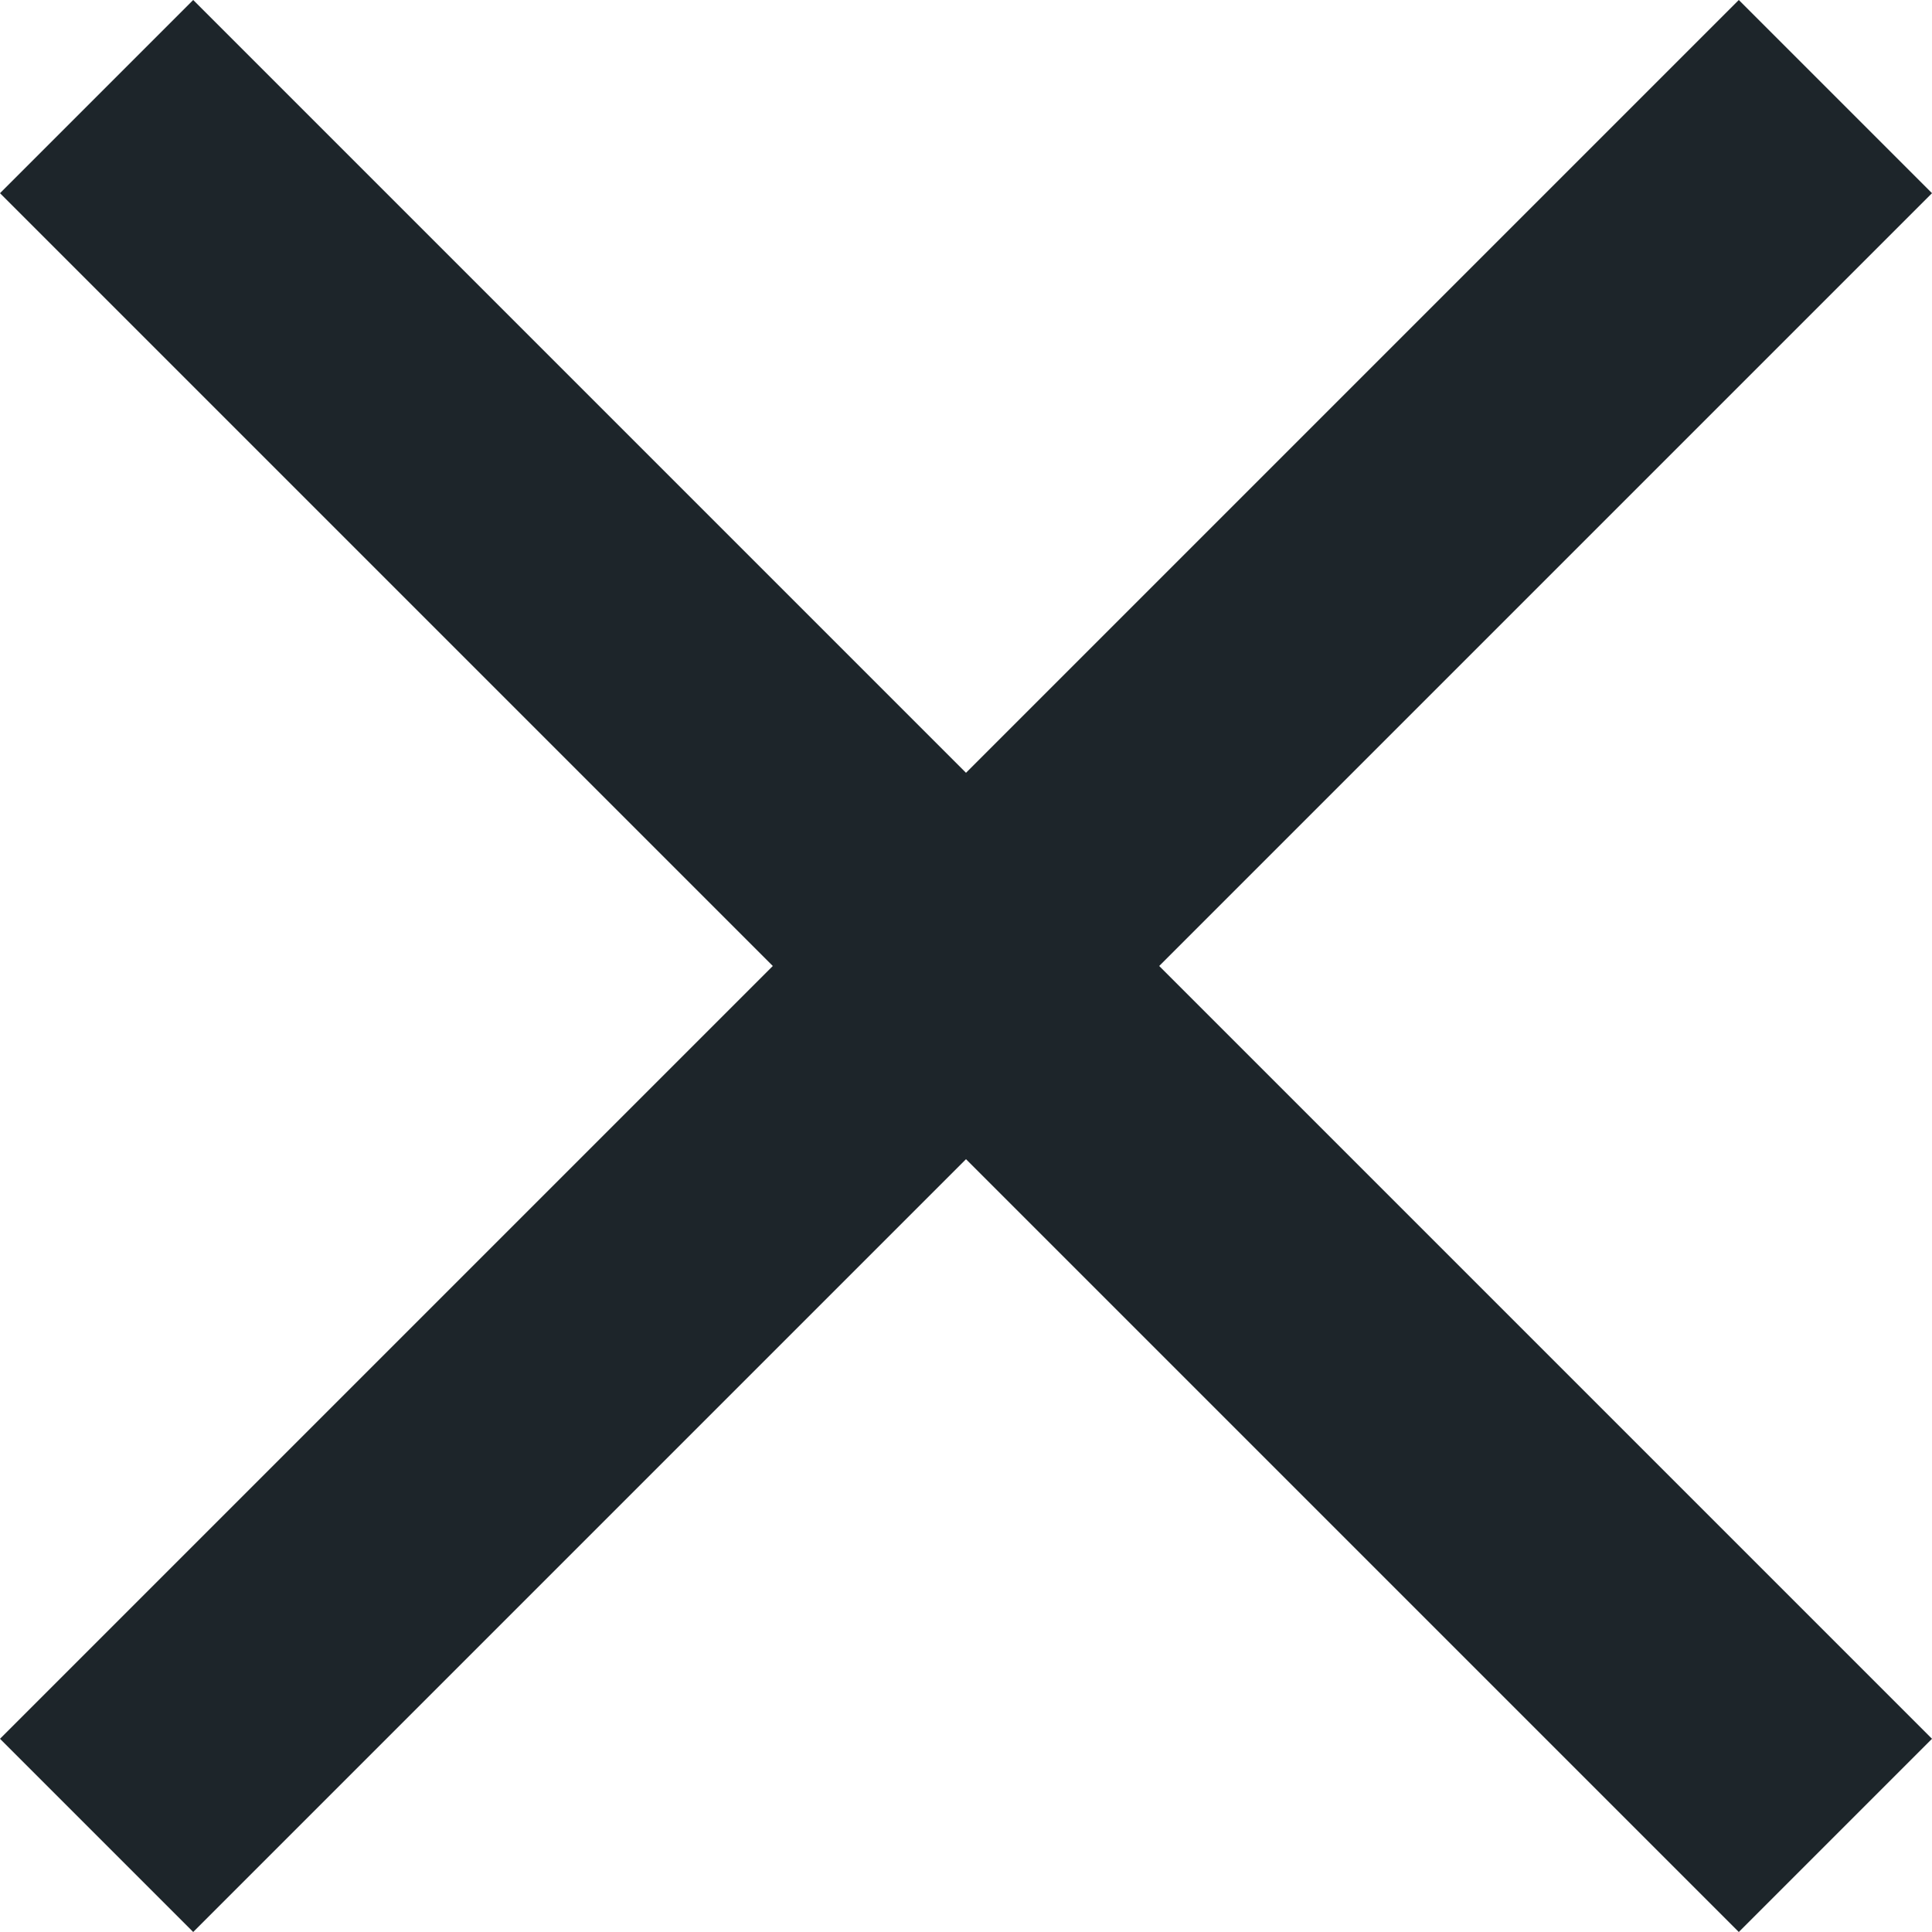
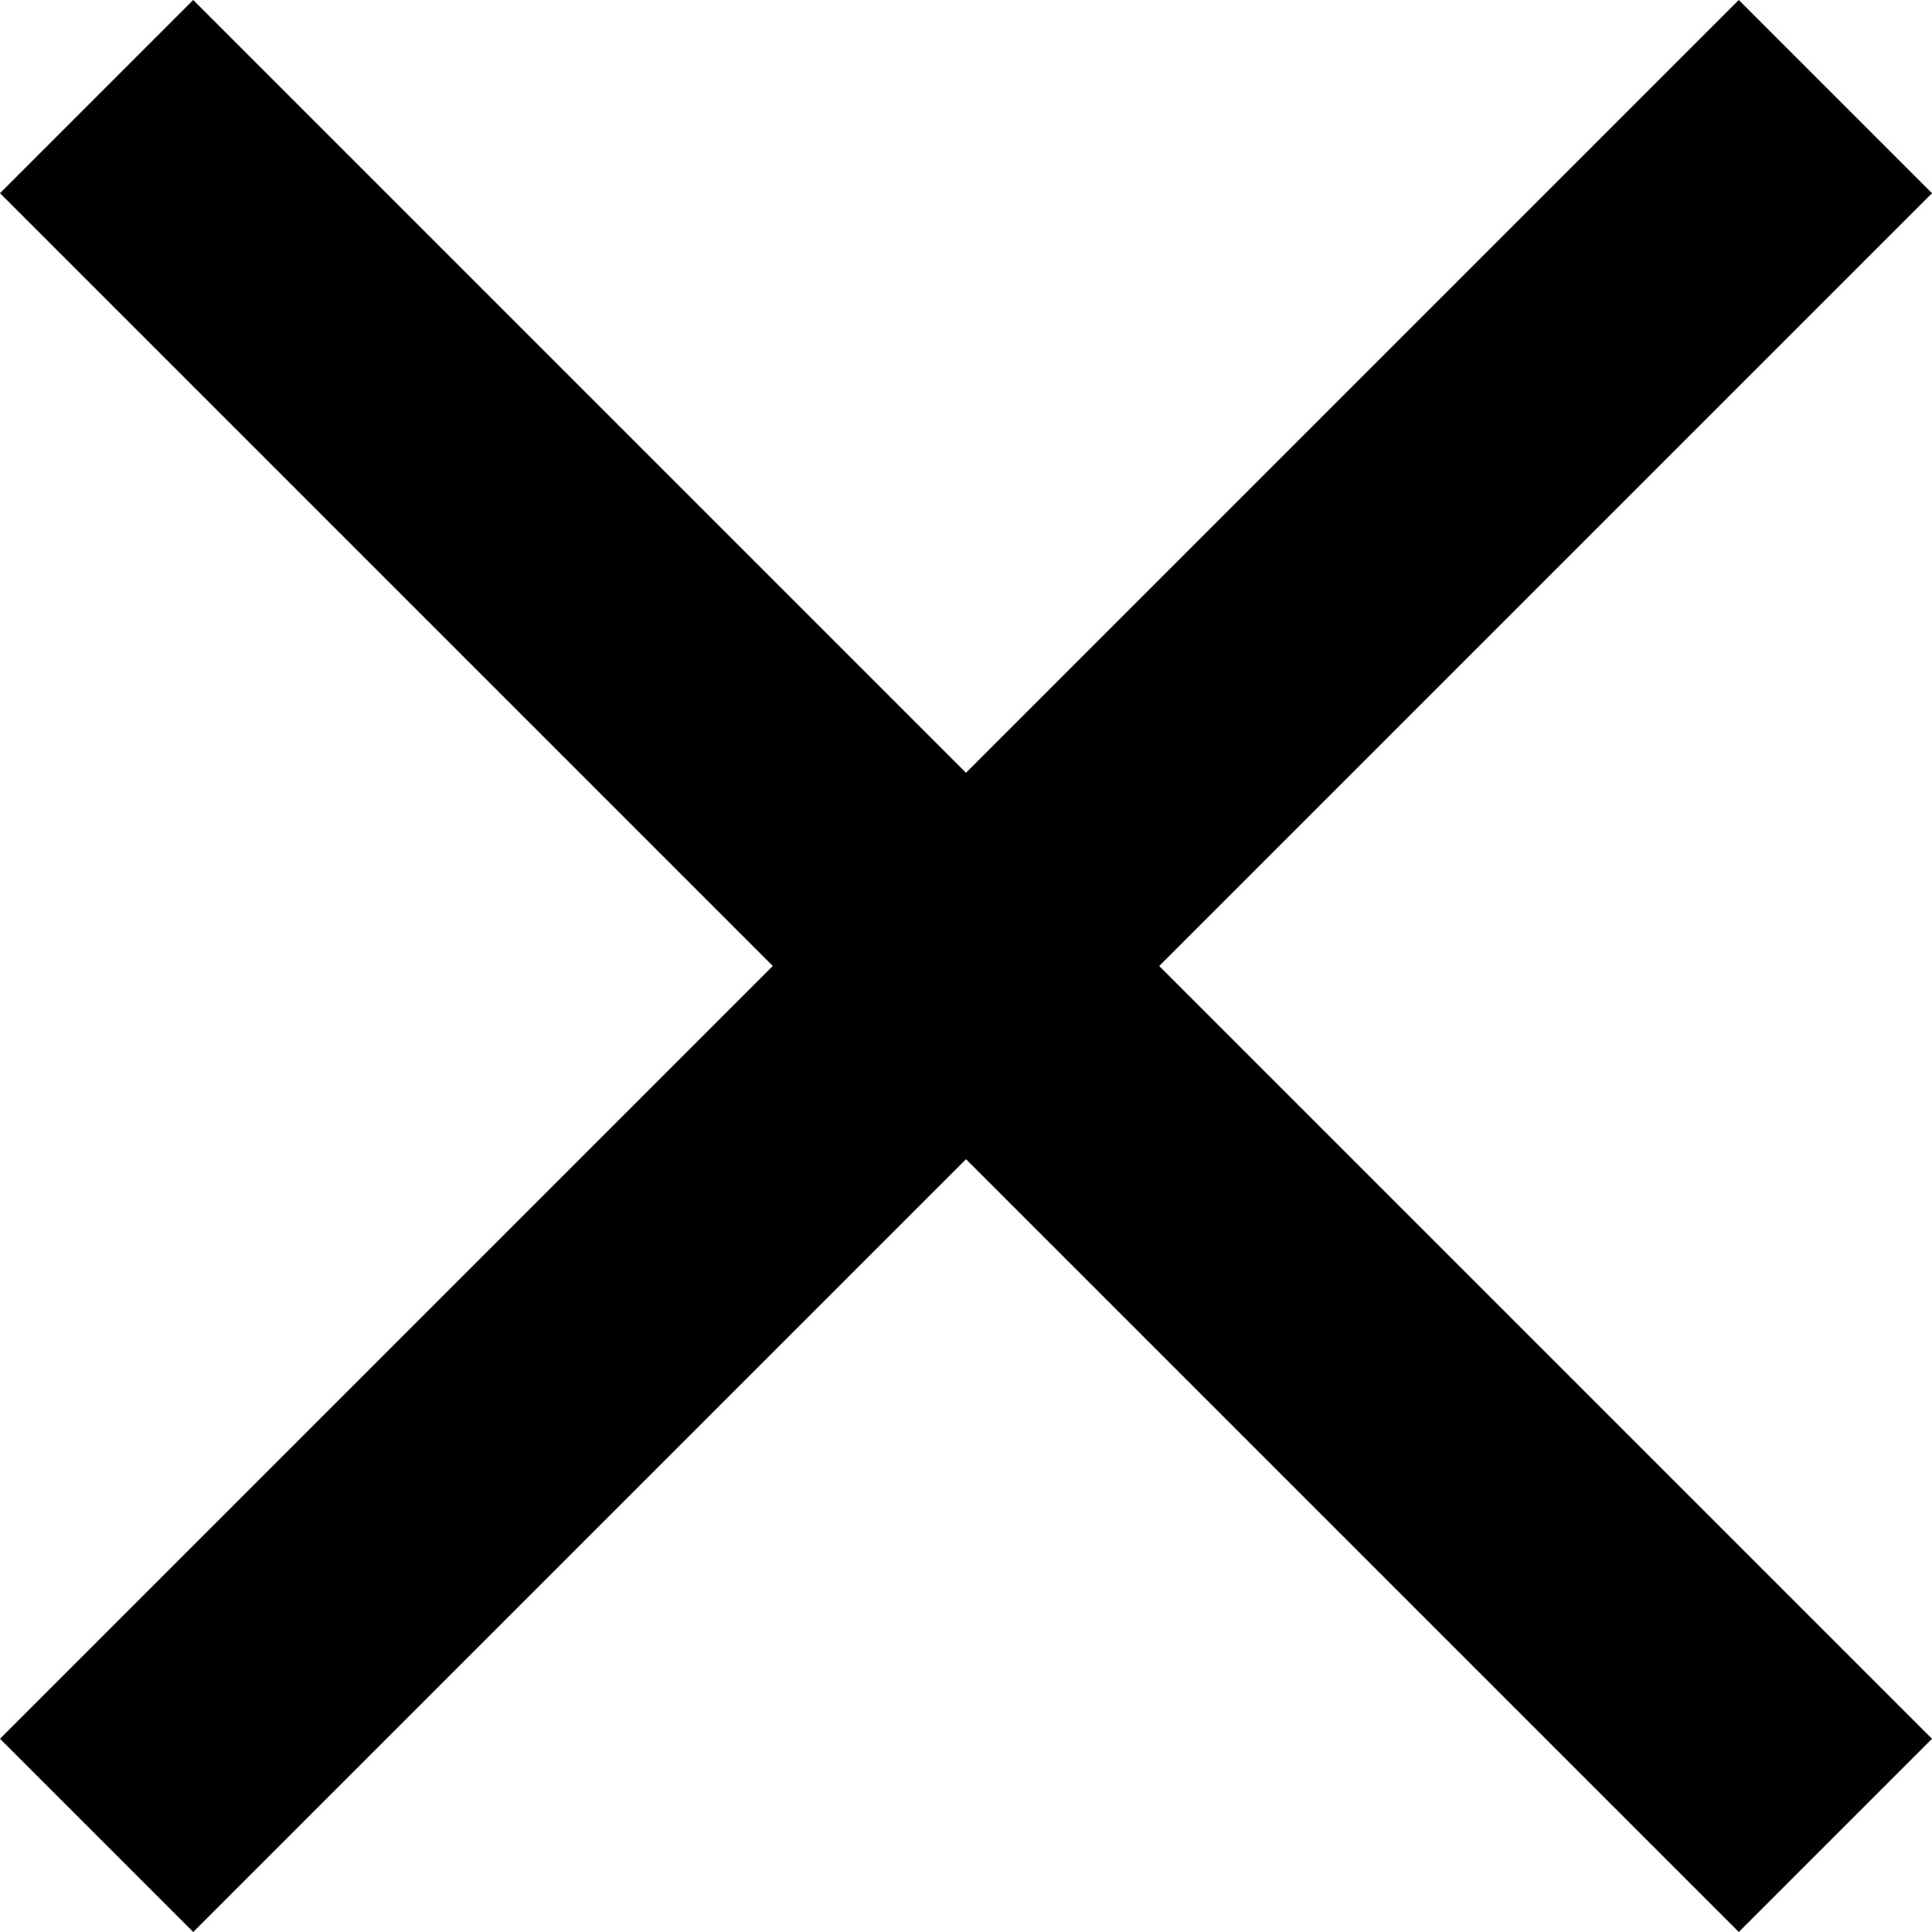
<svg xmlns="http://www.w3.org/2000/svg" width="14" height="14" viewBox="0 0 14 14" fill="none">
-   <path d="M1.4 14L0 12.6L5.6 7L0 1.4L1.4 0L7 5.6L12.6 0L14 1.4L8.4 7L14 12.6L12.6 14L7 8.4L1.4 14Z" fill="#1D252A" />
+   <path d="M1.4 14L0 12.6L5.6 7L0 1.4L1.4 0L7 5.6L12.6 0L14 1.4L8.4 7L14 12.6L12.6 14L7 8.4L1.4 14Z" fill="currentColor" />
</svg>
